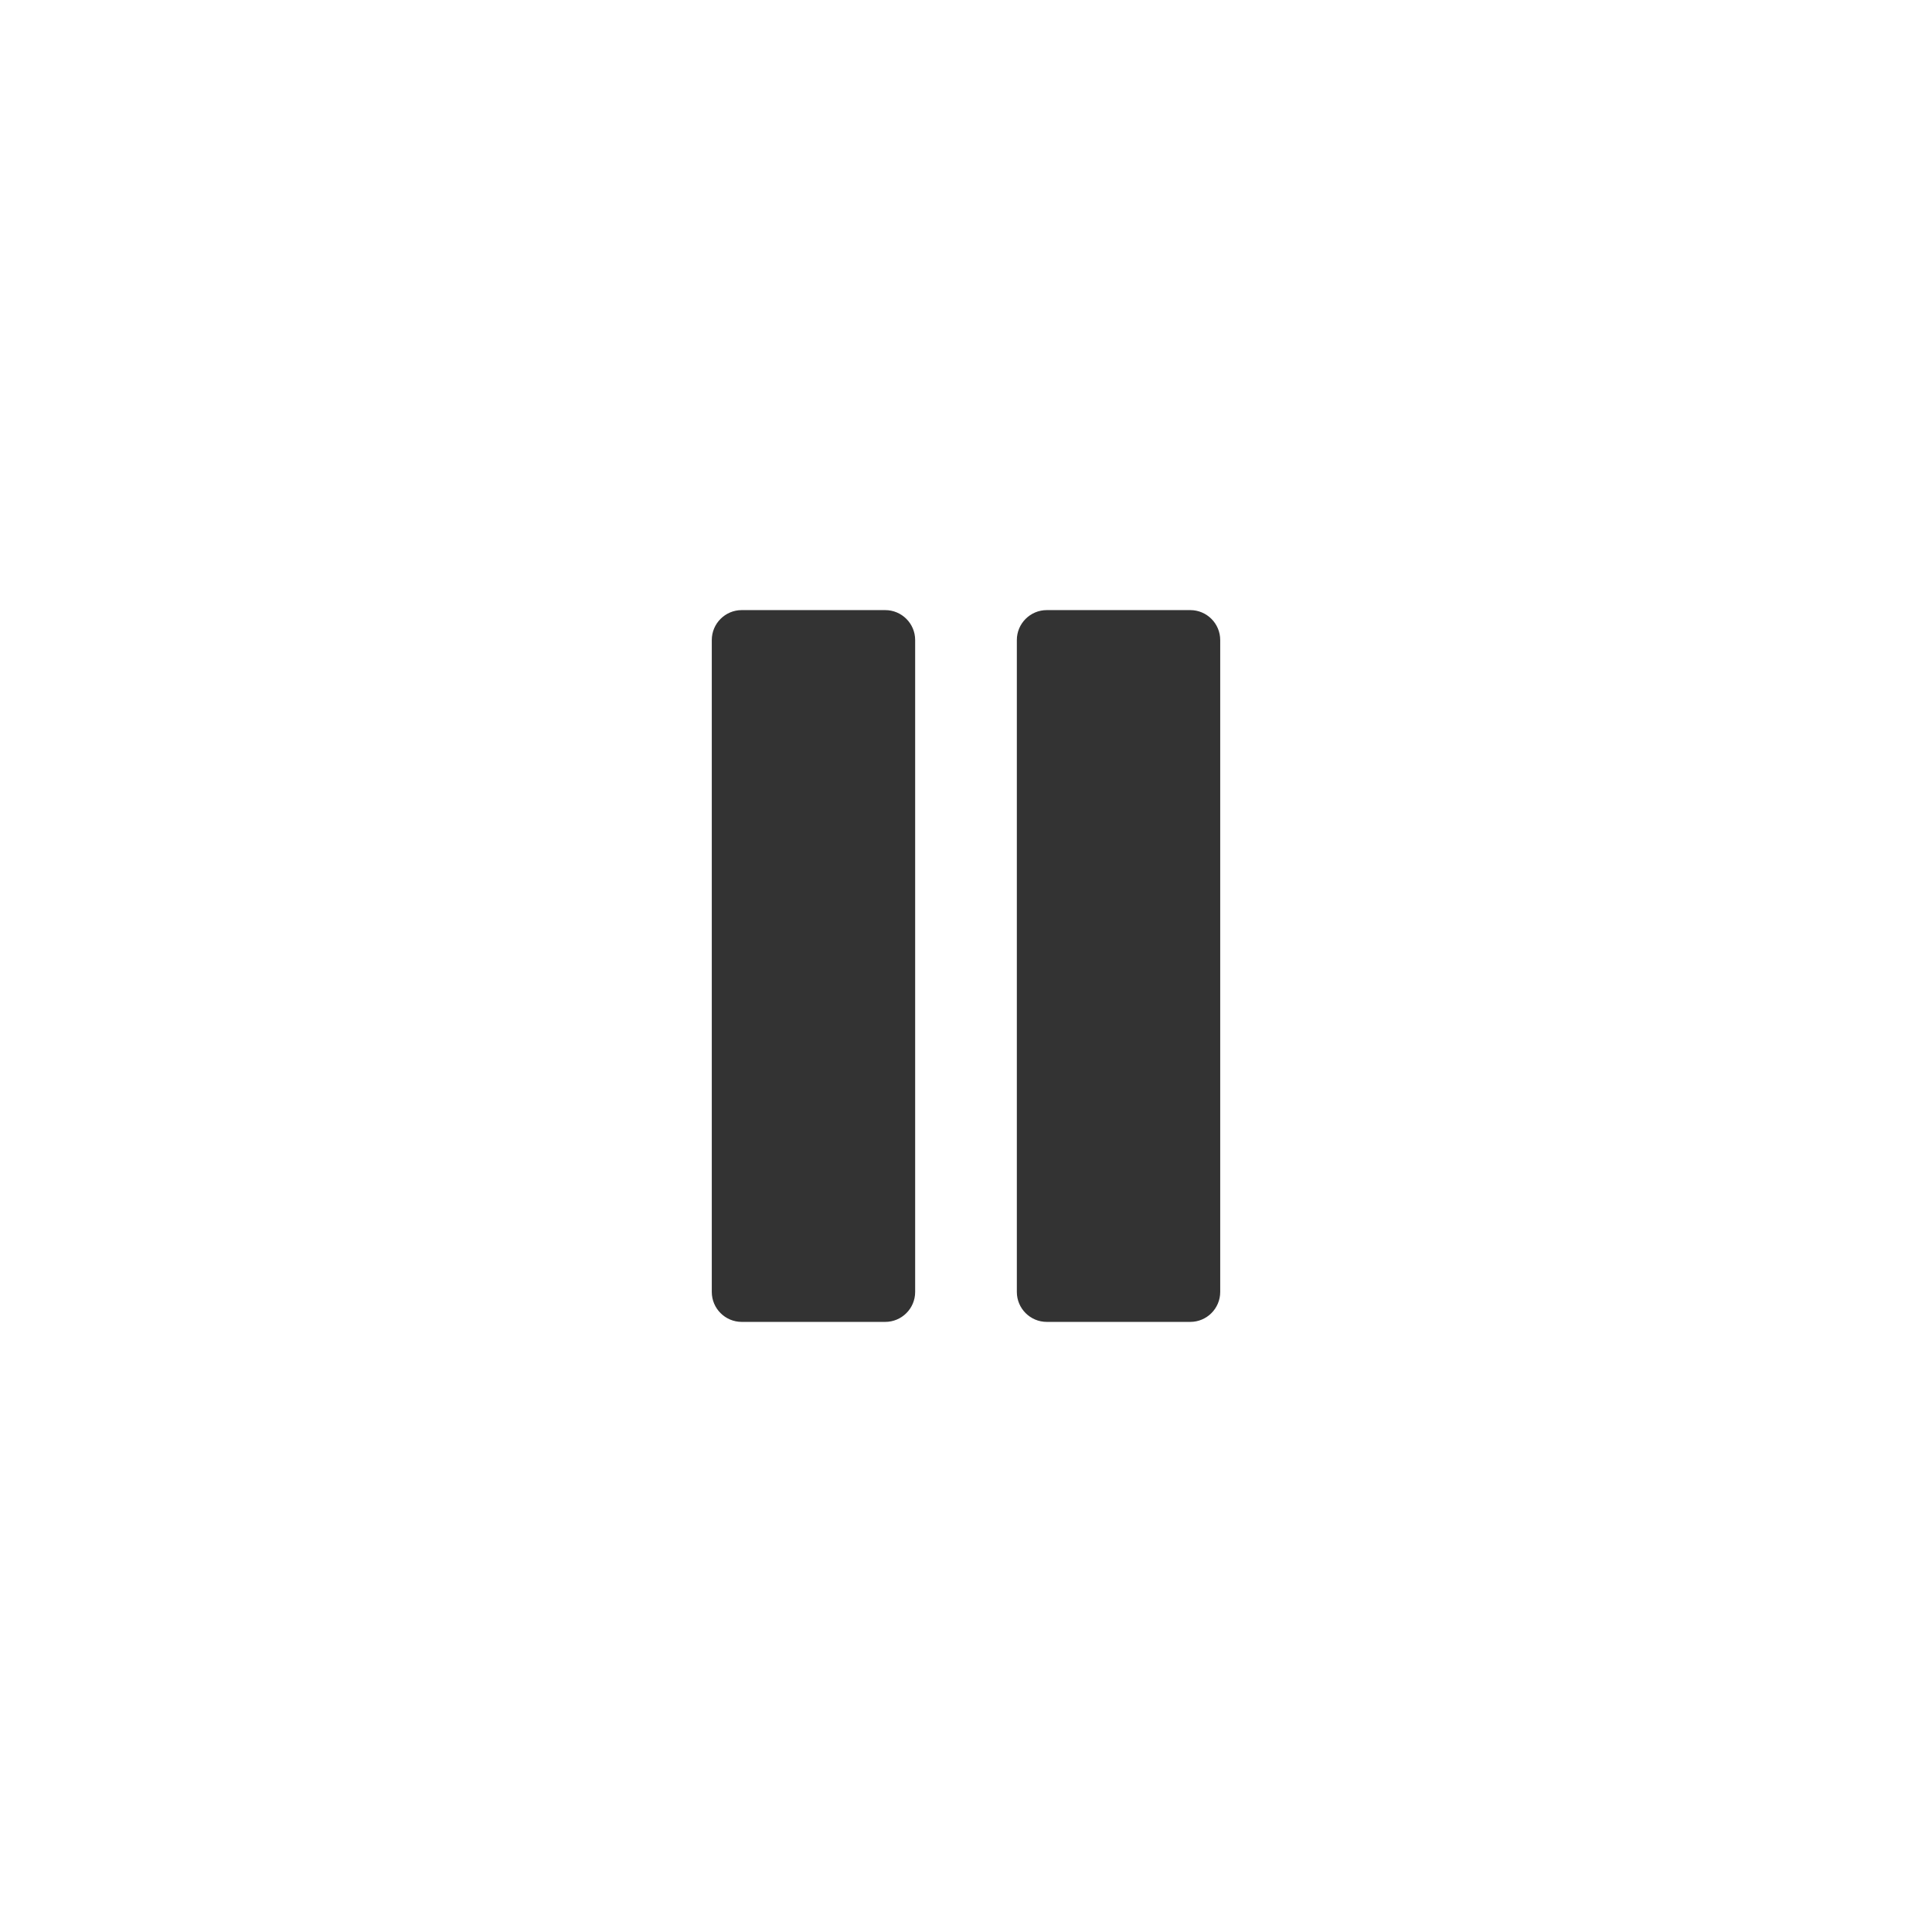
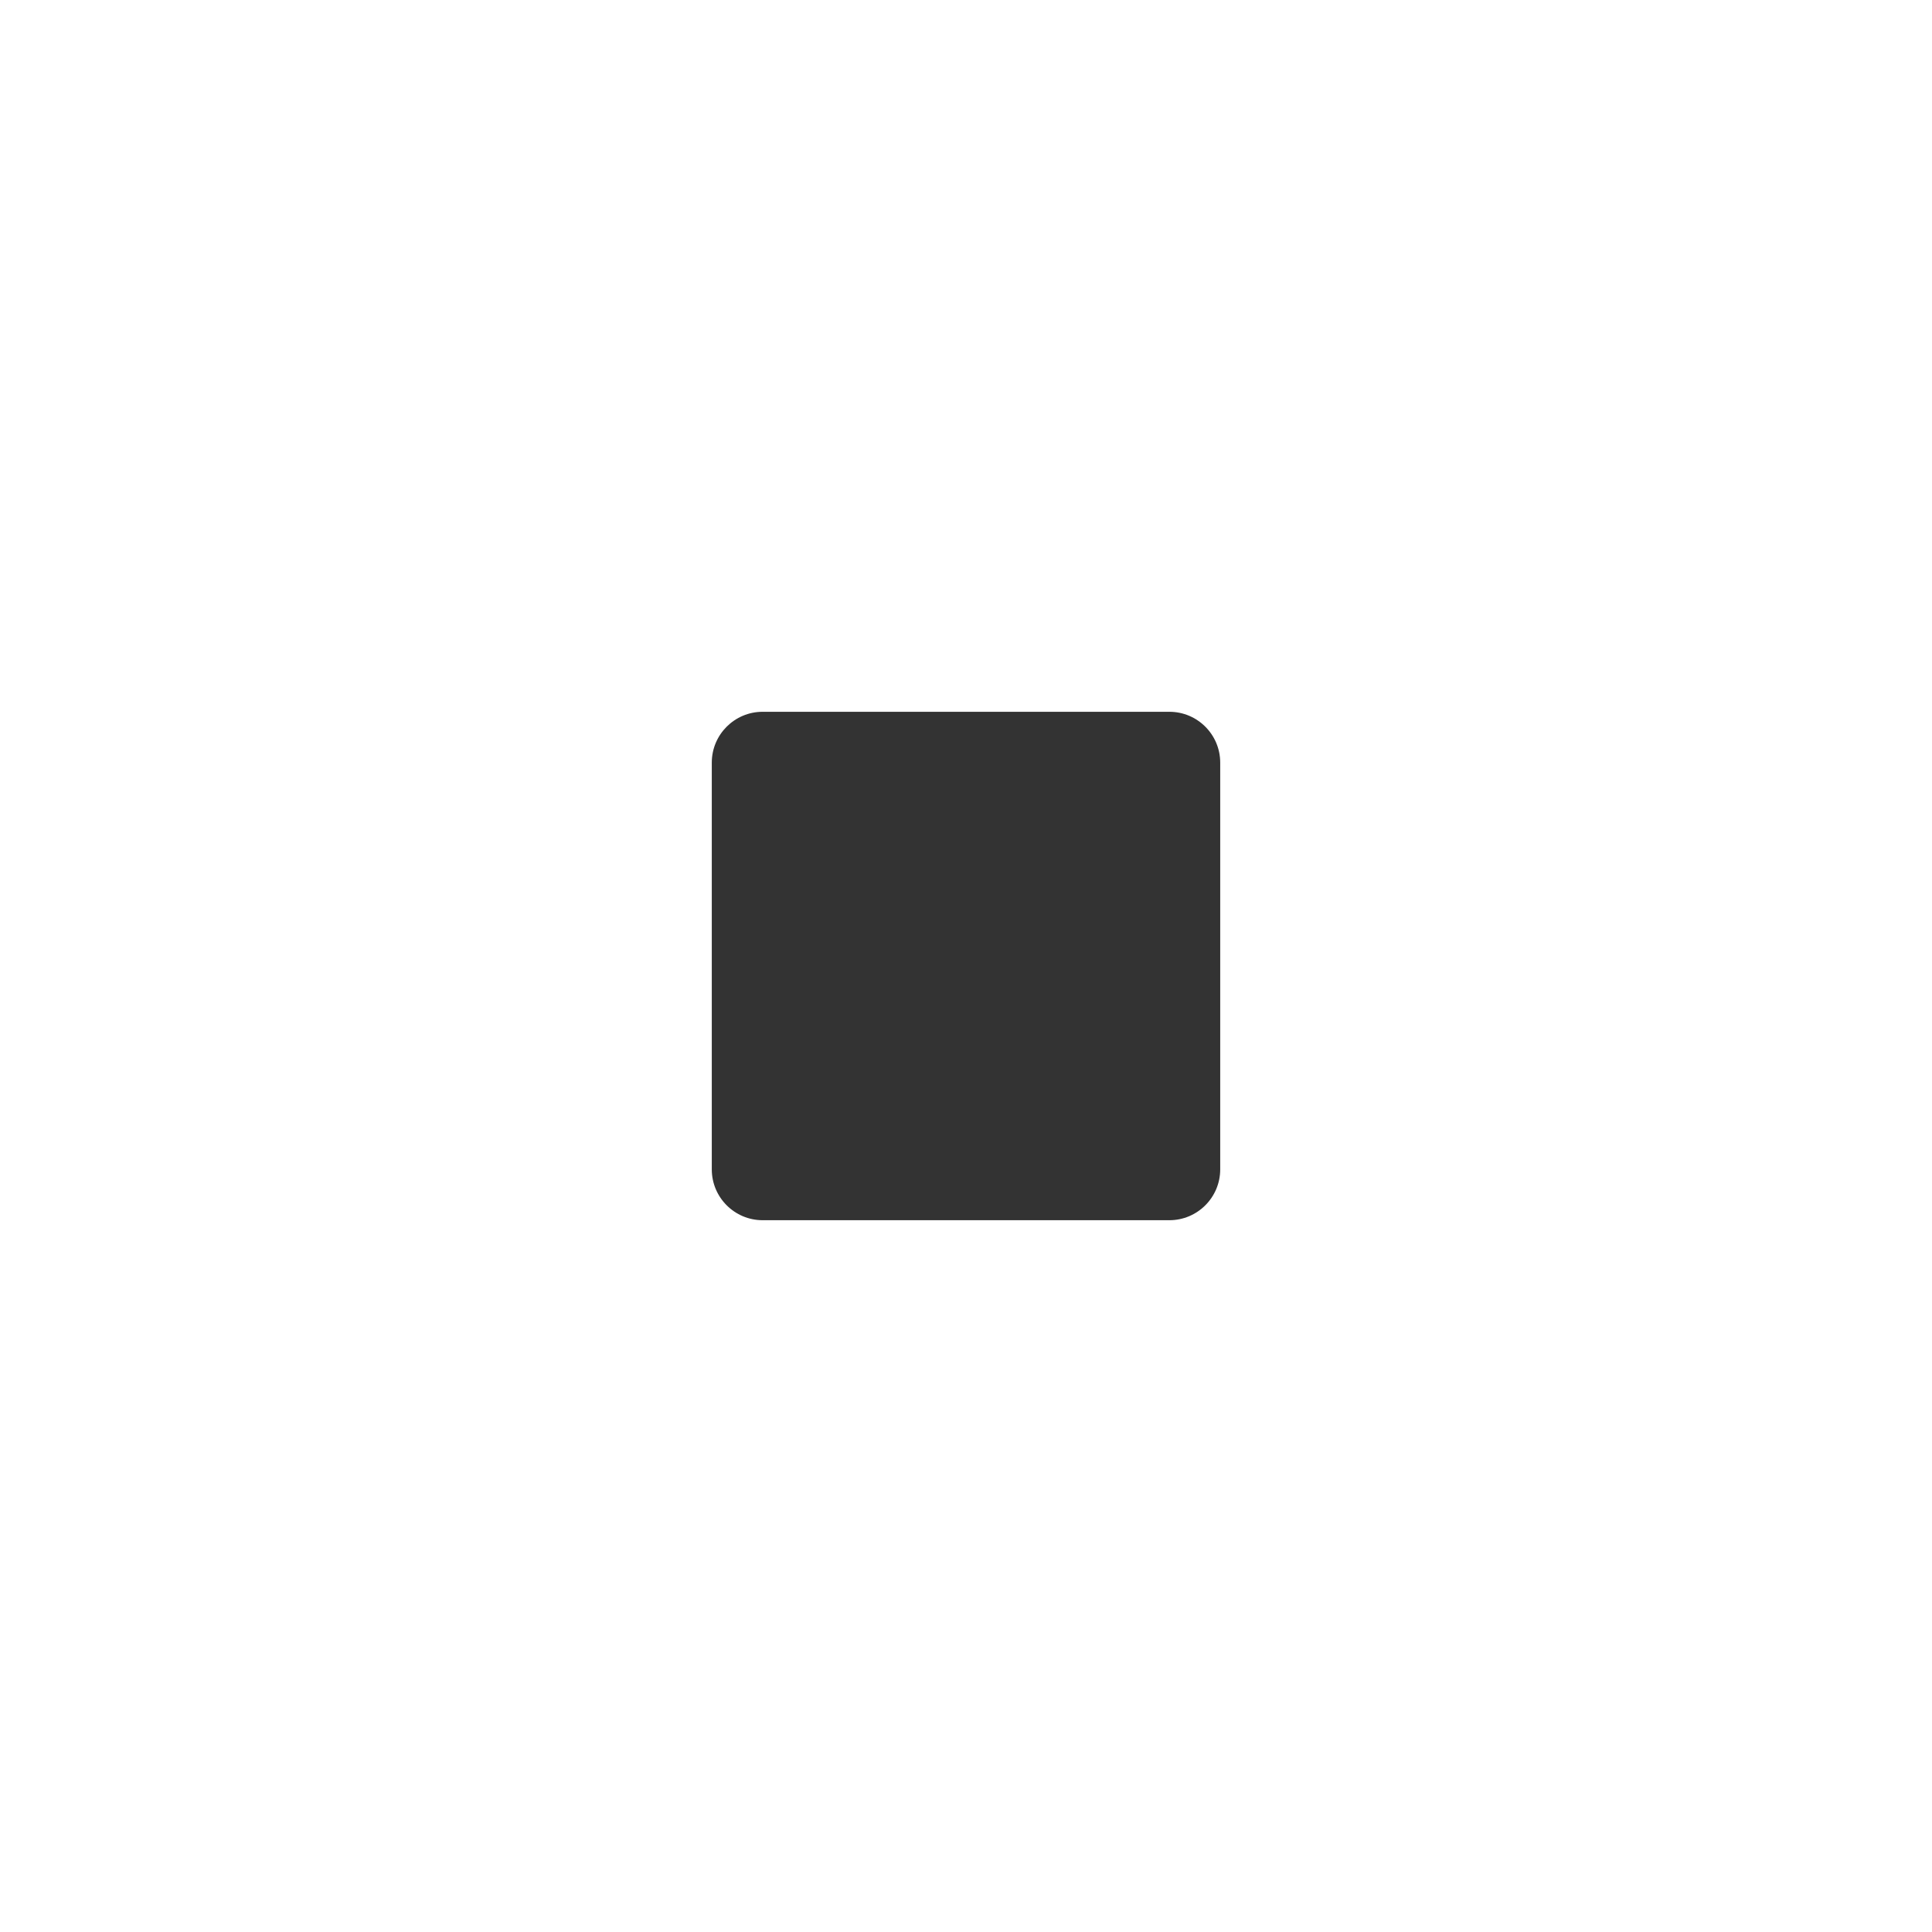
- <svg xmlns="http://www.w3.org/2000/svg" width="30px" height="30px" viewBox="0 0 38 38" version="1.1">
+ <svg xmlns="http://www.w3.org/2000/svg" width="50px" height="50px" viewBox="0 0 38 38" version="1.1">
  <g id="Conversation" stroke="none" stroke-width="1" fill="none" fill-rule="evenodd">
-     <g id="" transform="translate(-257, -548)">
-       <g id="" transform="translate(257, 548)">
-         <circle id="Oval" cx="19" cy="19" r="19" />
-         <path d="M17.411,12 C17.736,12 18,12.264 18,12.589 L18,25.411 C18,25.736 17.736,26 17.411,26 L14.589,26 C14.264,26 14,25.736 14,25.411 L14,12.589 C14,12.264 14.264,12 14.589,12 L17.411,12 Z M23.411,12 C23.736,12 24,12.264 24,12.589 L24,25.411 C24,25.736 23.736,26 23.411,26 L20.589,26 C20.264,26 20,25.736 20,25.411 L20,12.589 C20,12.264 20.264,12 20.589,12 L23.411,12 Z" fill="#333" />
+     <g transform="translate(-267, -548)">
+       <g id="Group-6" transform="translate(267, 548)">
+         <path d="M19,38 C29.493,38 38,29.493 38,19 C38,8.507 29.493,0 19,0 C14.643,0 10.629,1.466 7.424,3.933 C2.909,7.406 0,12.863 0,19 C0,29.493 8.507,38 19,38 Z" id="Oval-4-Copy" />
+         <path d="M15,14 L23,14 C23.552,14 24,14.448 24,15 L24,23 C24,23.552 23.552,24 23,24 L15,24 C14.448,24 14,23.552 14,23 L14,15 C14,14.448 14.448,14 15,14 Z" id="Rectangle-10-Copy" fill="#333" />
      </g>
    </g>
  </g>
</svg>
